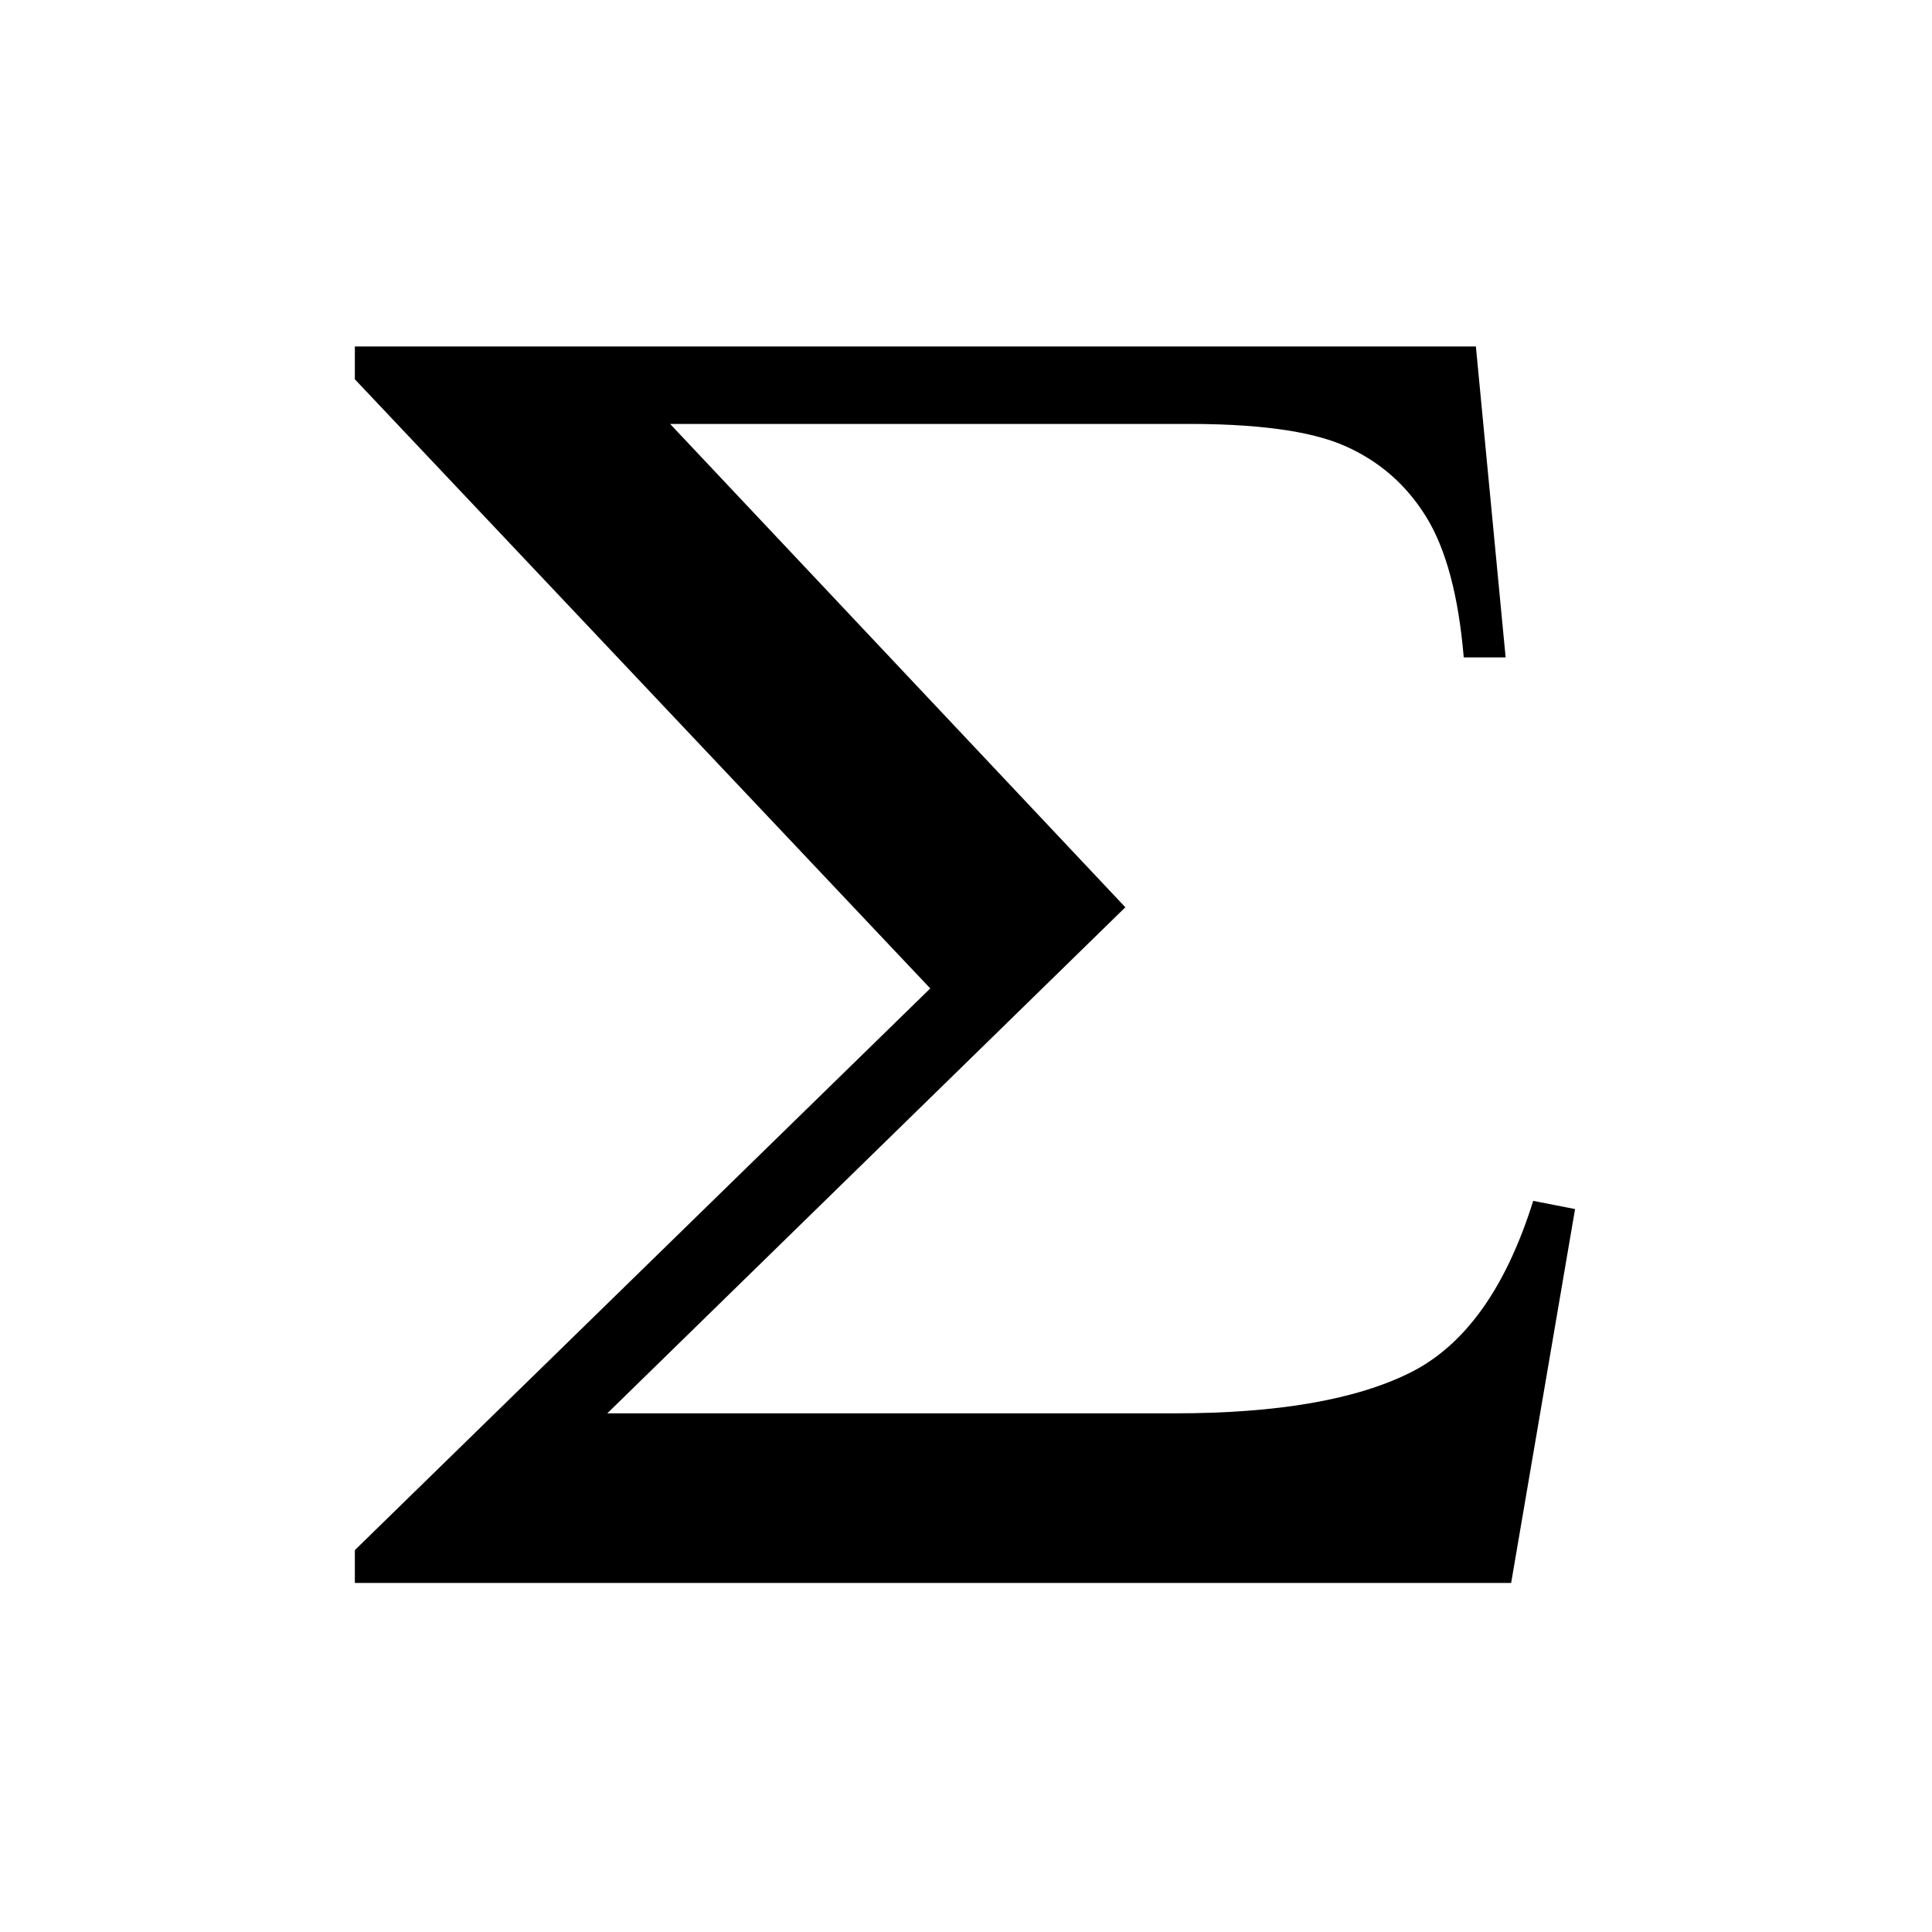
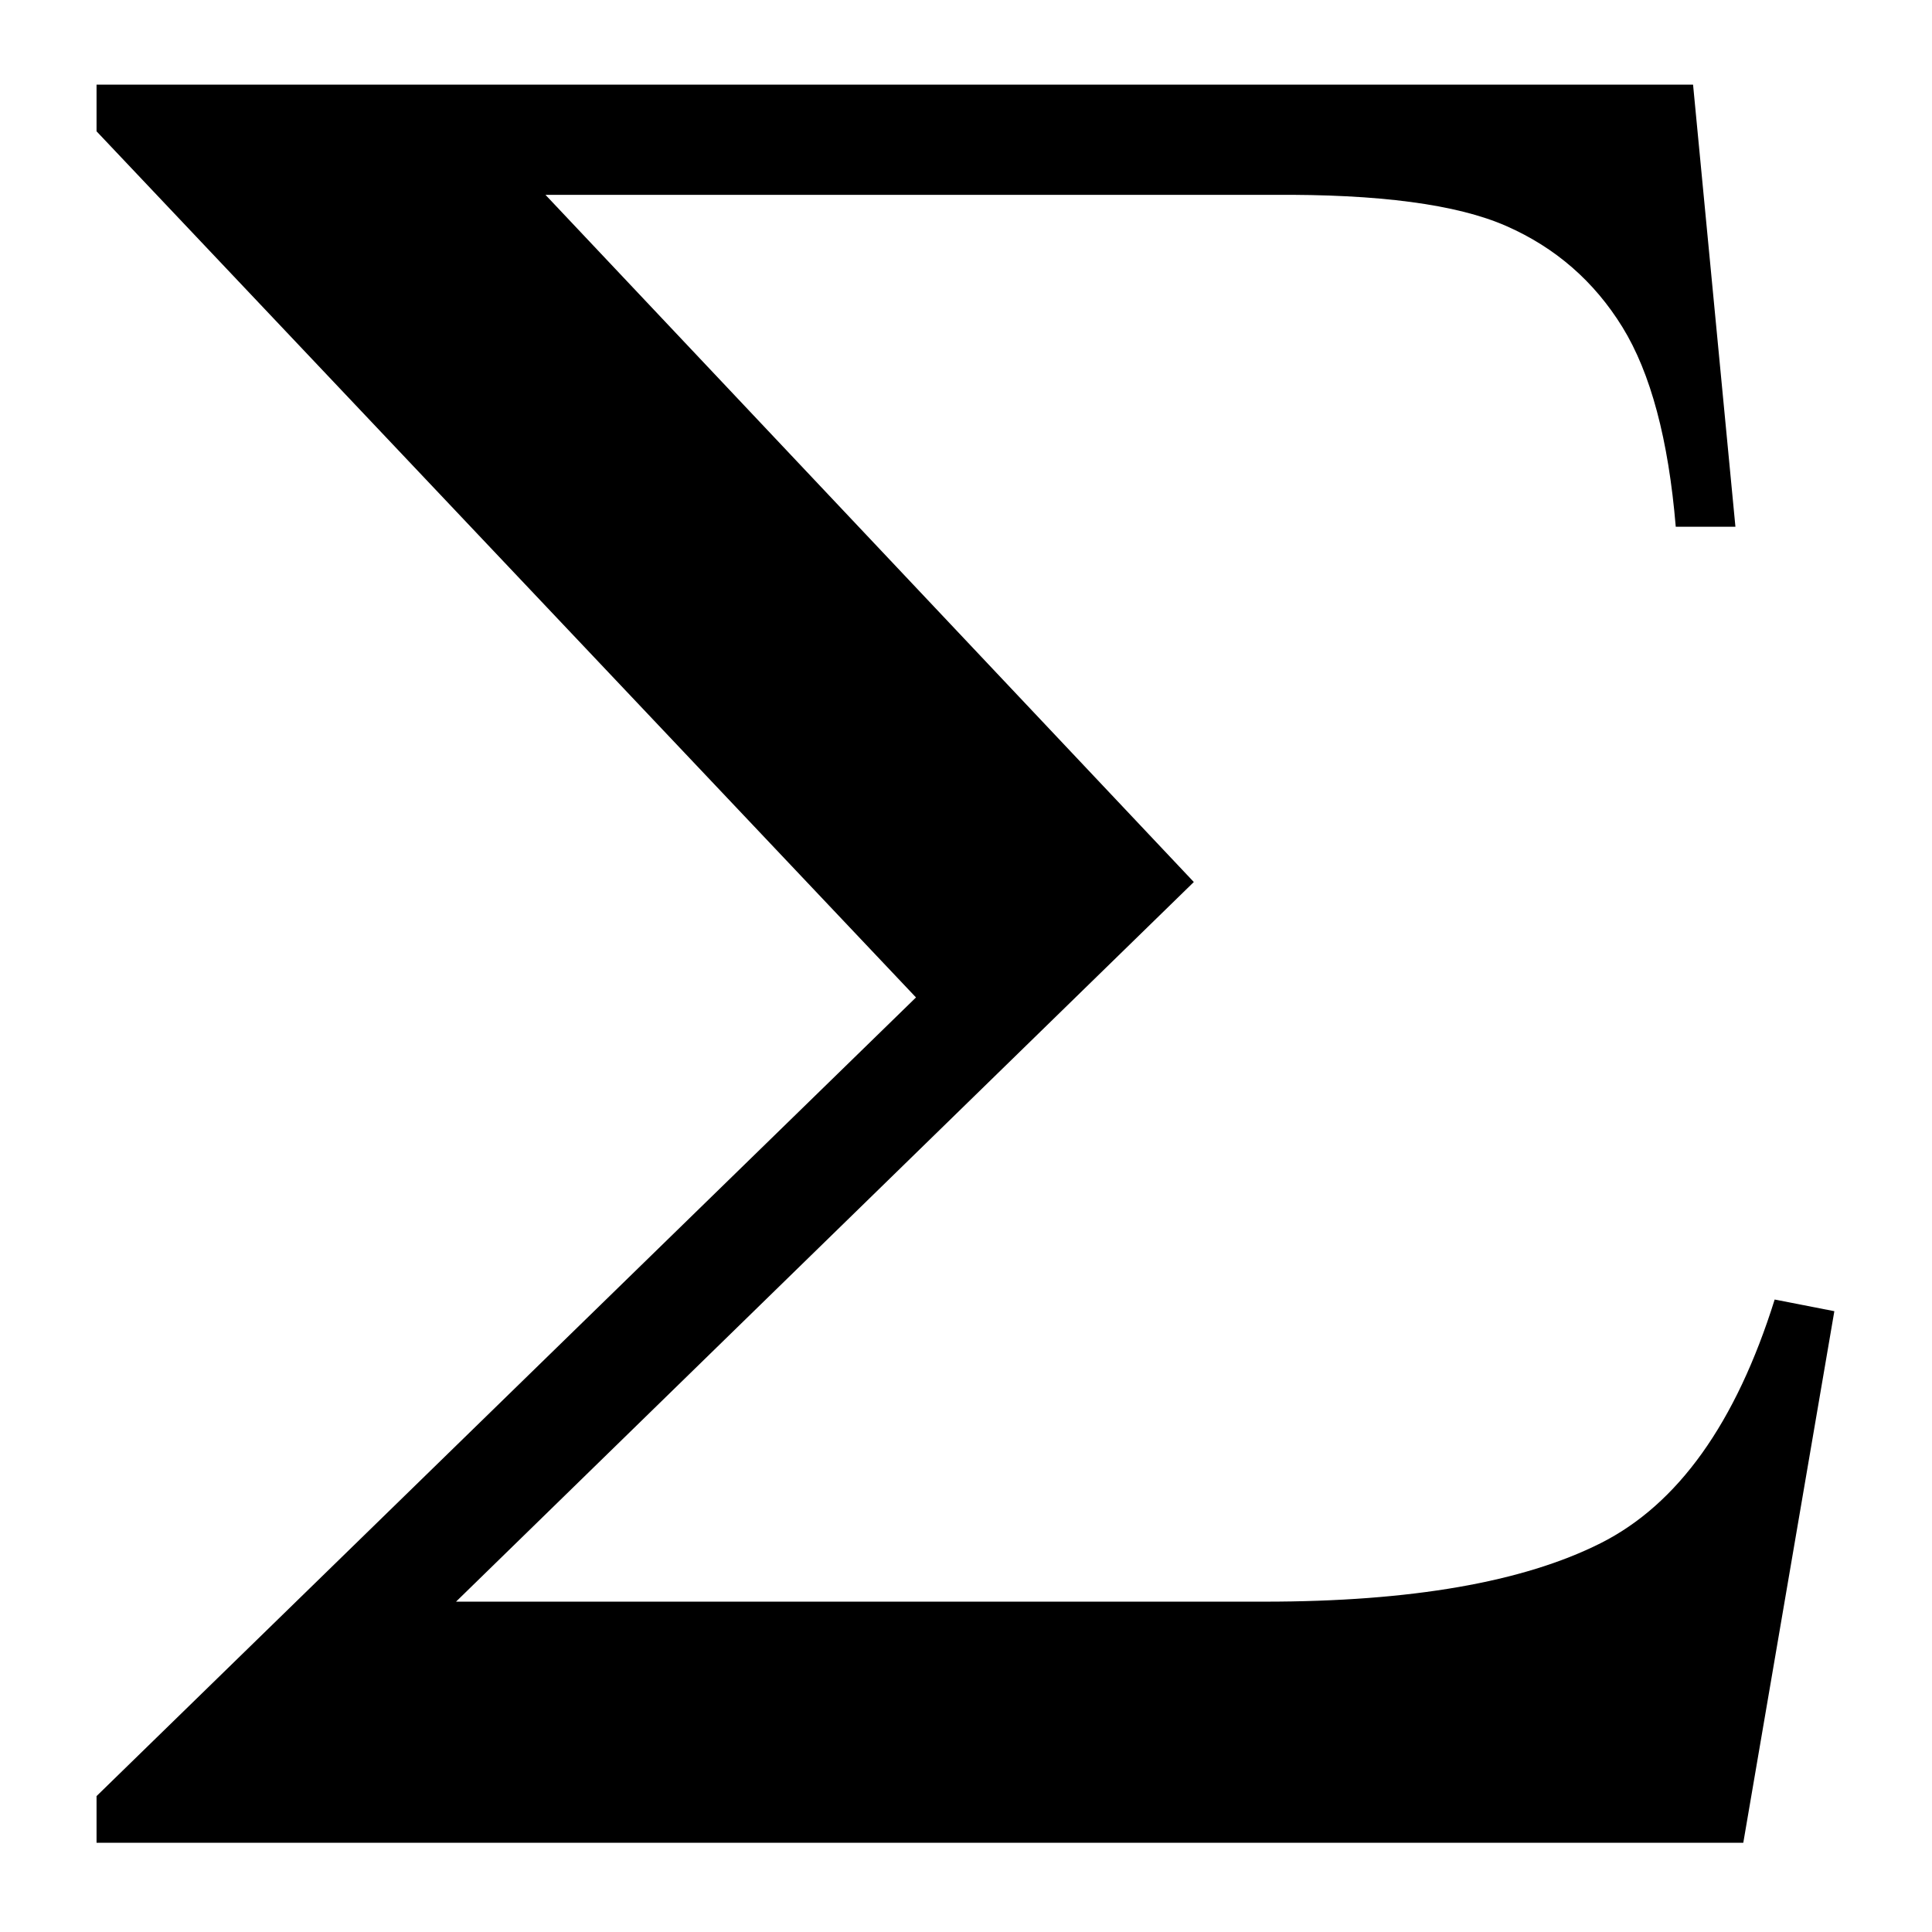
- <svg xmlns="http://www.w3.org/2000/svg" width="187.5" viewBox="0 0 187.5 187.5" height="187.5" version="1.0">
+ <svg xmlns="http://www.w3.org/2000/svg" width="150" viewBox="0 0 150 150" height="150" version="1.0">
  <defs>
    <clipPath id="a">
-       <path d="M 34.395 33.629 L 152.895 33.629 L 152.895 153.629 L 34.395 153.629 Z M 34.395 33.629" />
+       <path d="M 7.449 6.578 L 142.449 6.578 L 142.449 143.078 L 7.449 143.078 Z M 7.449 6.578" />
    </clipPath>
  </defs>
  <g clip-path="url(#a)">
-     <path d="M 34.438 33.625 L 143.234 33.625 L 146.121 63.801 L 142.055 63.801 C 141.555 57.844 140.344 53.301 138.418 50.172 C 136.492 47.047 133.855 44.746 130.504 43.27 C 127.152 41.797 121.836 41.086 114.562 41.145 L 65.035 41.145 L 109.215 88.051 L 58.938 137.164 L 114.027 137.164 C 124.012 137.164 131.645 135.836 136.922 133.184 C 142.199 130.527 146.156 124.98 148.797 116.543 L 152.859 117.34 L 146.656 153.625 L 34.438 153.625 L 34.438 150.438 L 90.281 95.926 L 34.438 36.809 Z M 34.438 33.625" />
+     <path d="M 7.496 6.574 L 131.449 6.574 L 134.738 40.898 L 130.105 40.898 C 129.539 34.121 128.156 28.953 125.965 25.398 C 123.77 21.84 120.762 19.223 116.945 17.547 C 113.125 15.867 107.07 15.062 98.785 15.129 L 42.352 15.129 L 92.688 68.48 L 35.406 124.352 L 98.176 124.352 C 109.551 124.352 118.246 122.84 124.258 119.82 C 130.27 116.801 134.777 110.492 137.785 100.895 L 142.418 101.801 L 135.348 143.074 L 7.496 143.074 L 7.496 139.449 L 71.117 77.441 L 7.496 10.195 Z M 7.496 6.574" />
  </g>
</svg>
